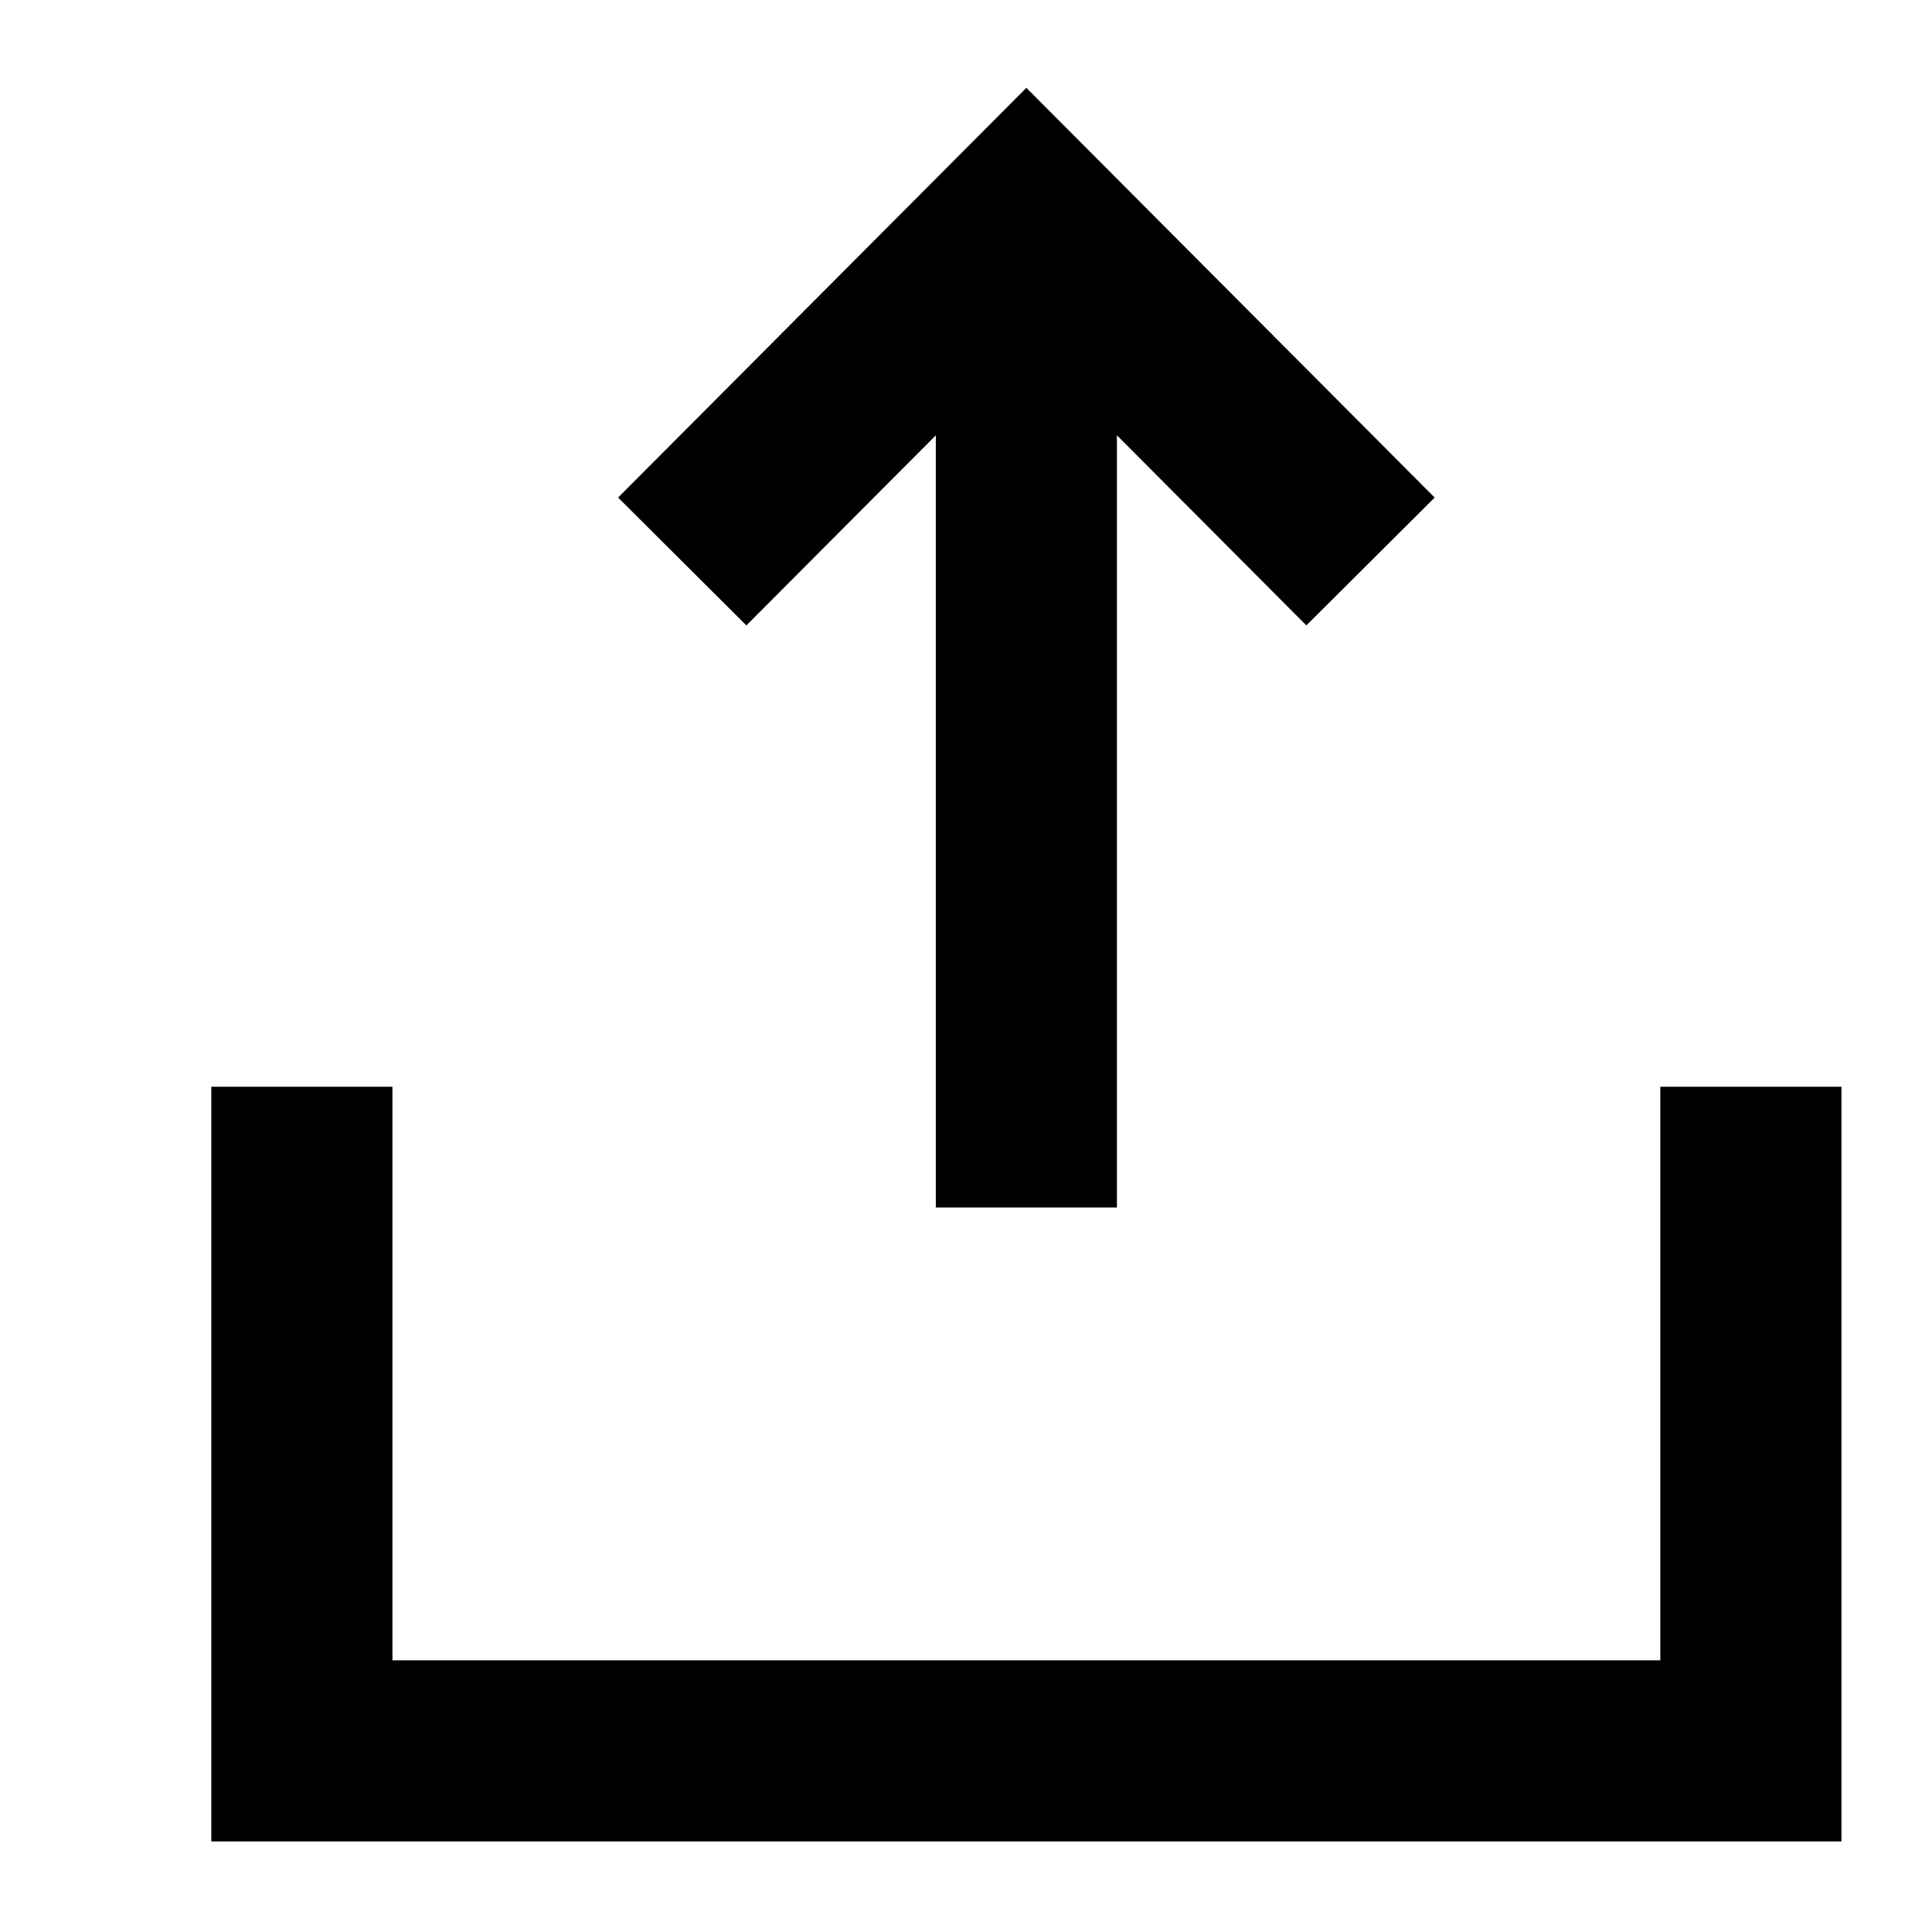
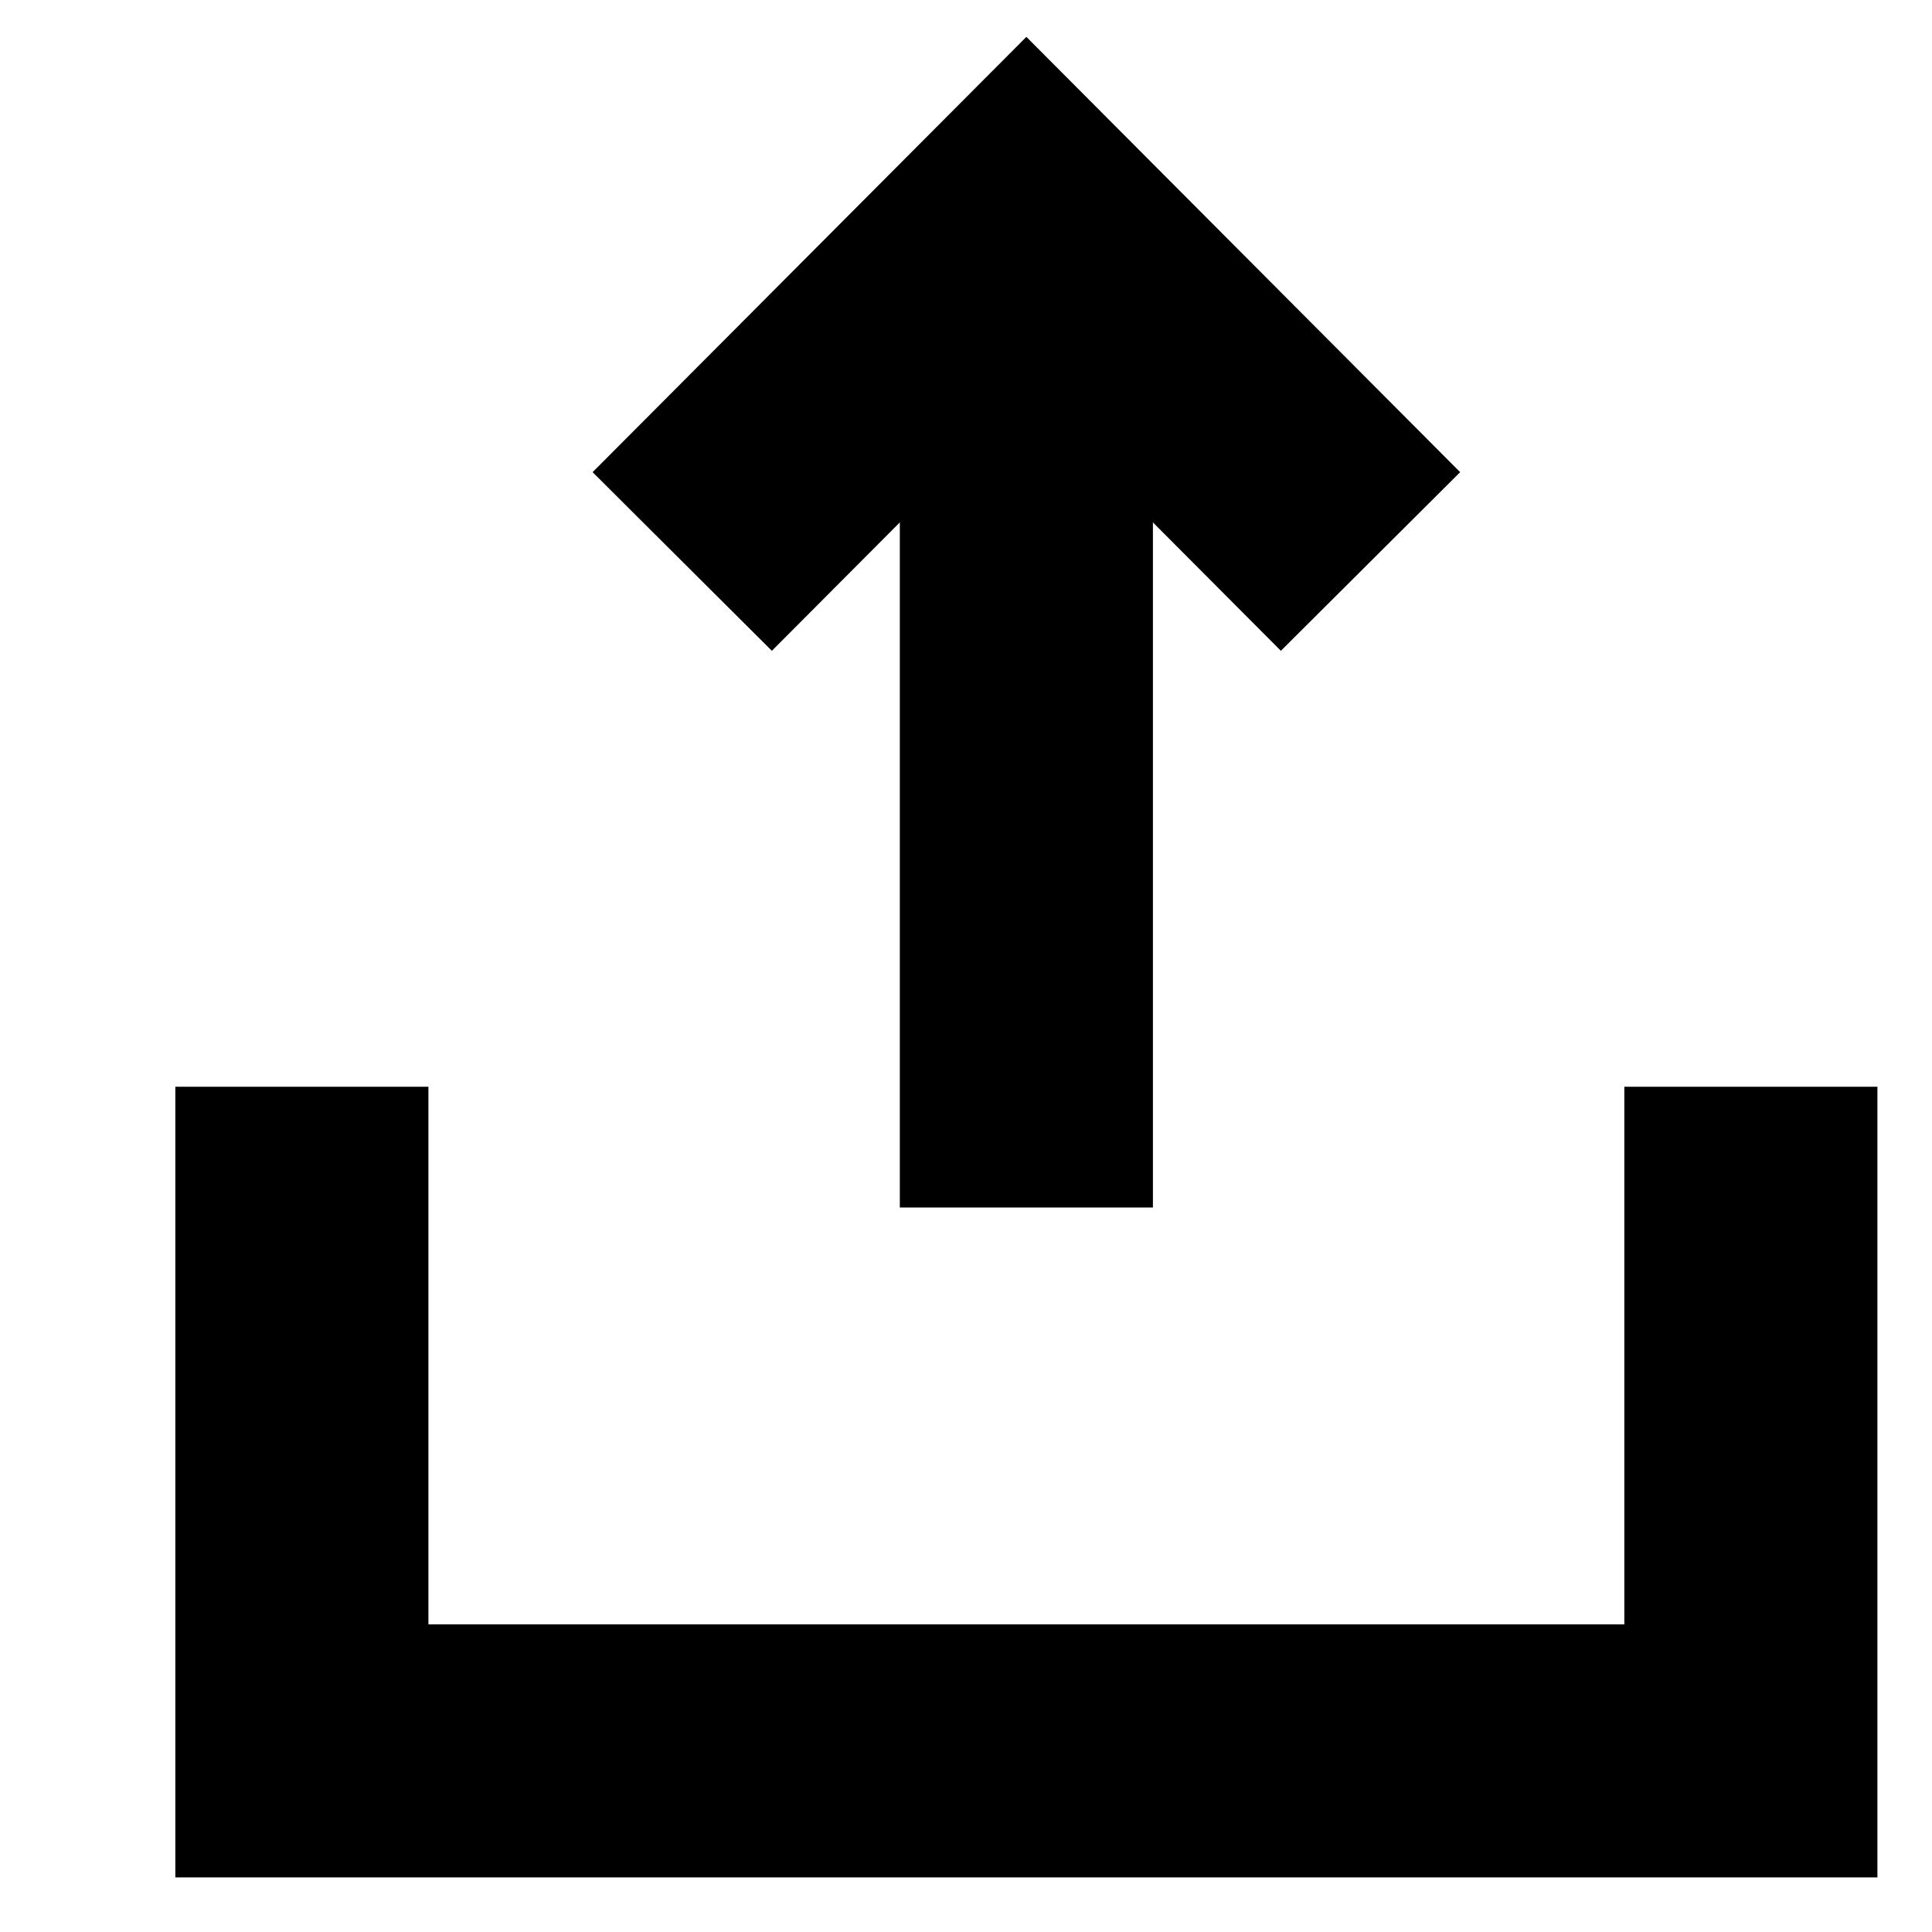
- <svg width="17" height="17" viewBox="0 0 1024 1024" fill="none" stroke="currentColor" stroke-width="96" stroke-linecap="butt" stroke-linejoin="miter">
+ <svg width="17" height="17" viewBox="0 0 1024 1024" fill="none" stroke="currentColor" stroke-width="134.14" stroke-linecap="butt" stroke-linejoin="miter">
  <path d="M544 640 V114.56" />
  <path d="M361.6 297.6 L544 114.56 L726.4 297.6" />
  <path d="M160 576 V928 H928 V576" />
</svg>
